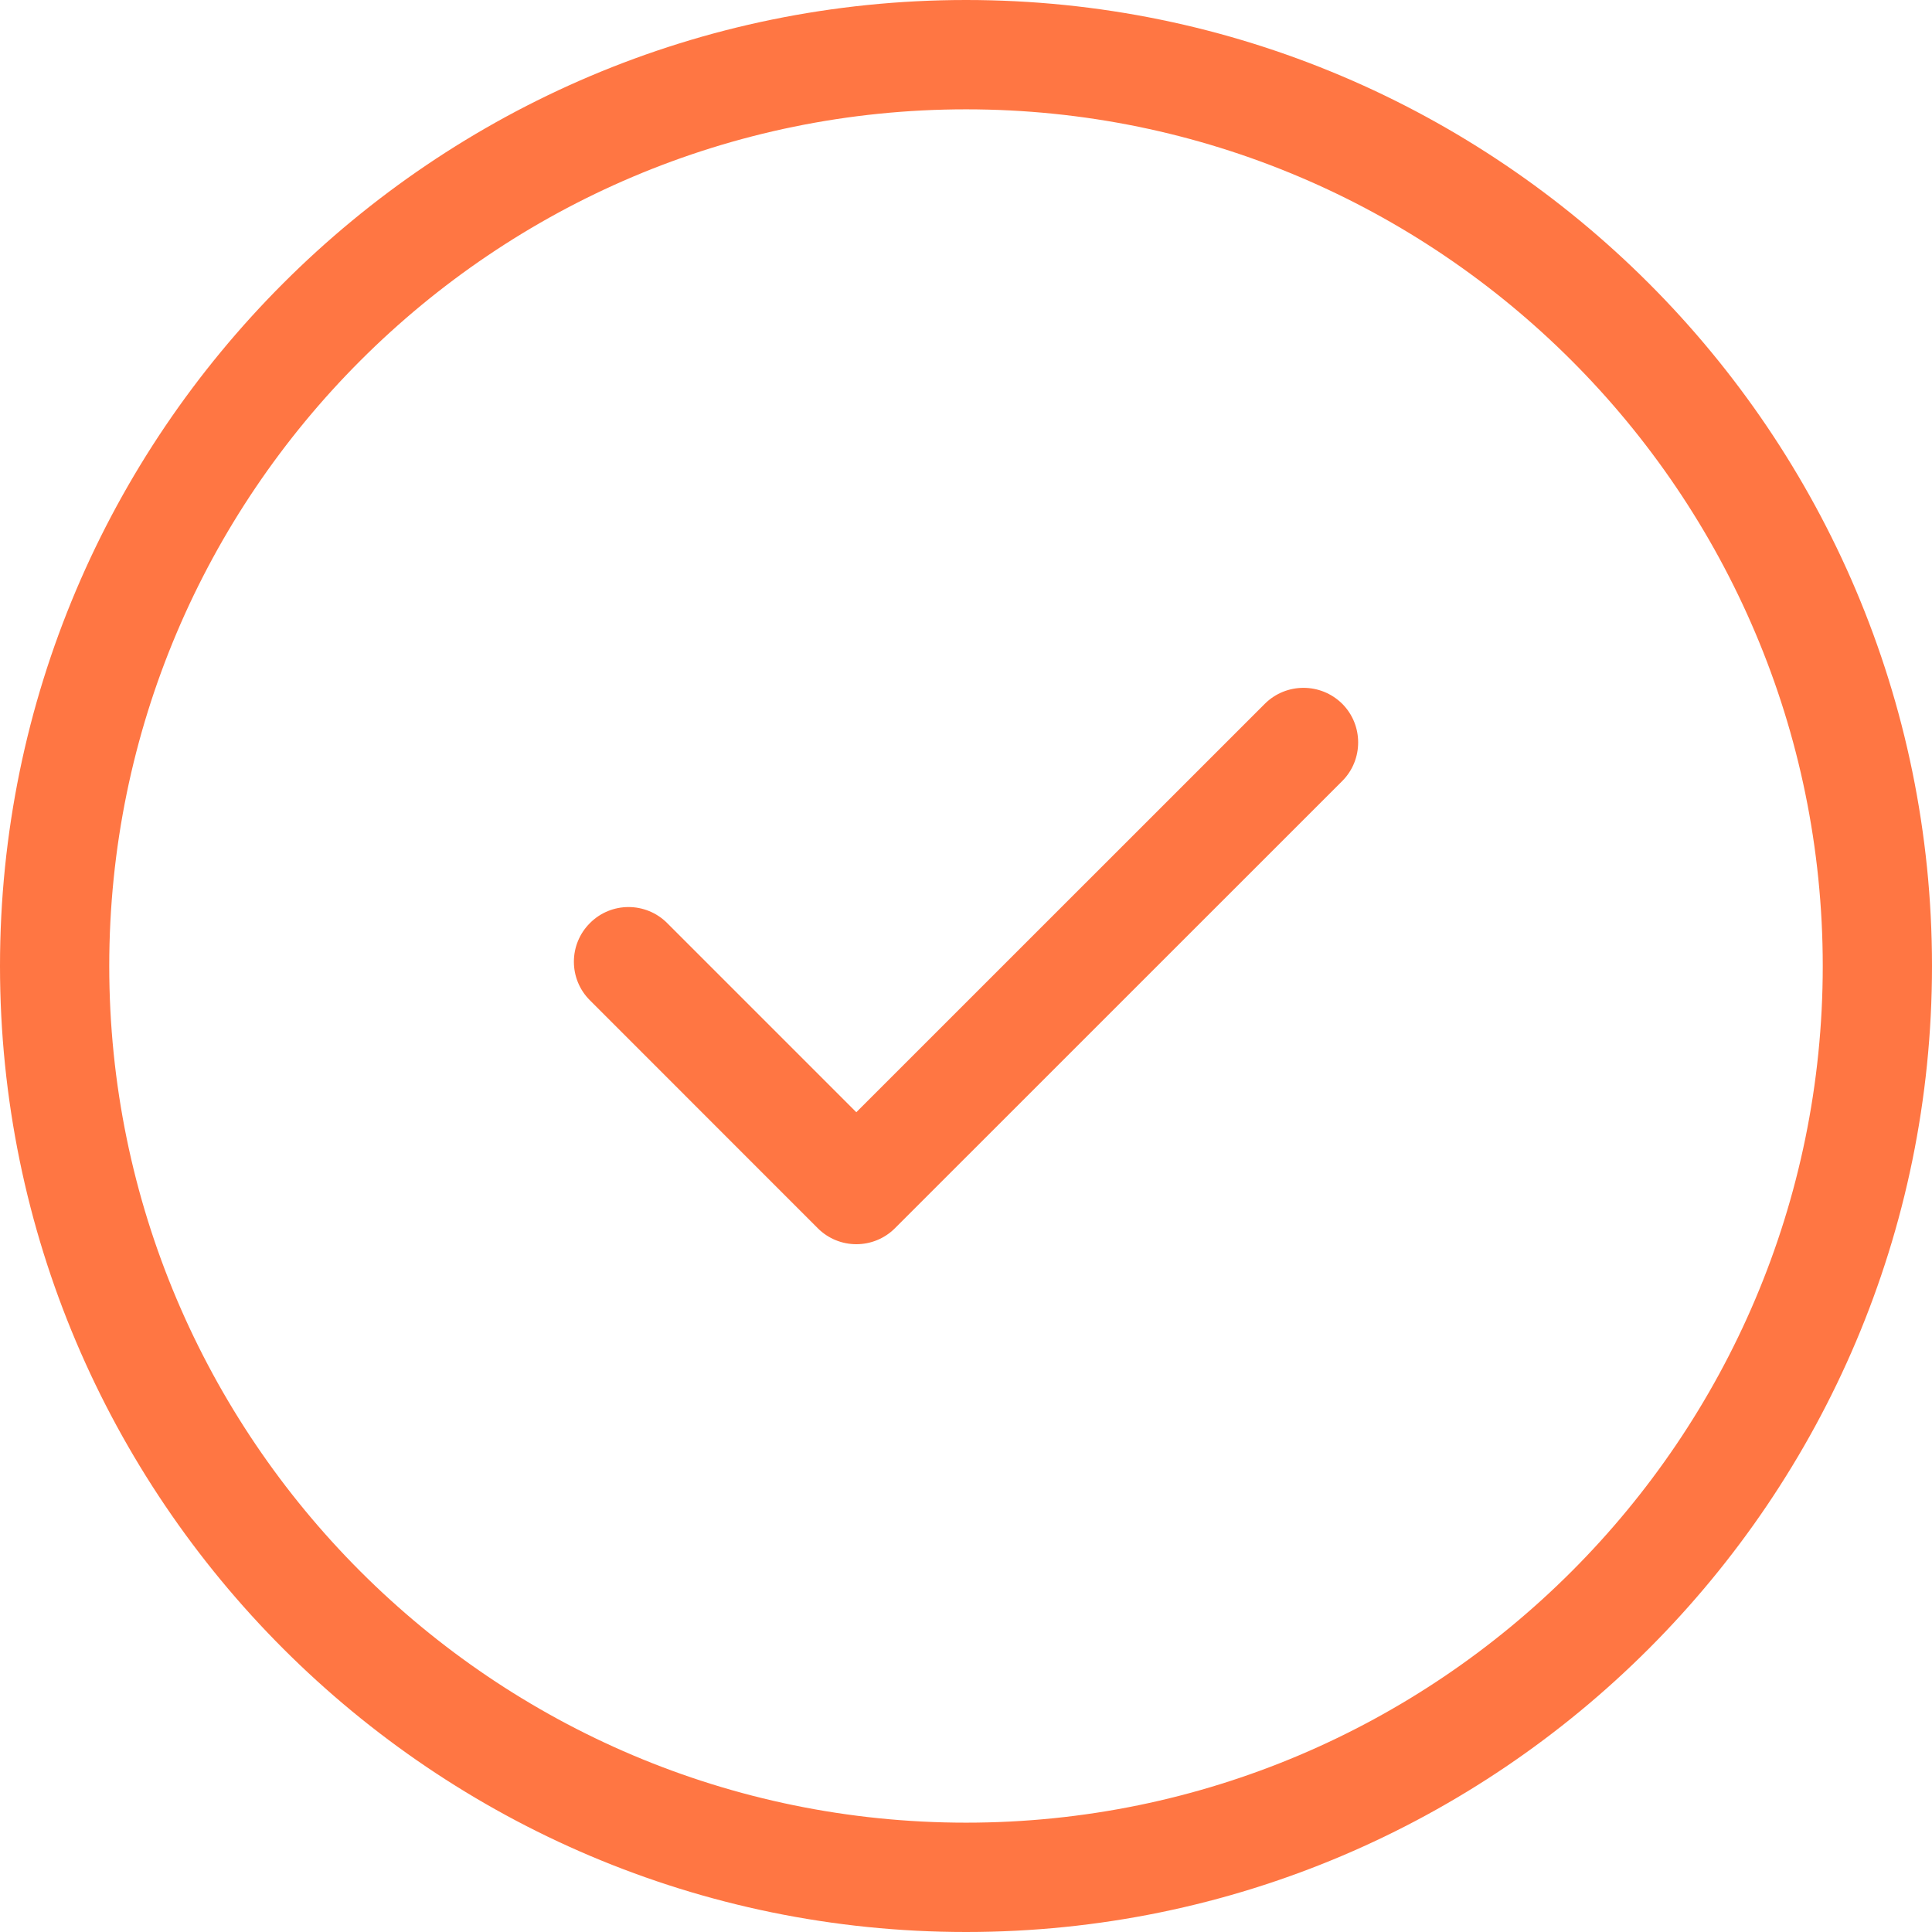
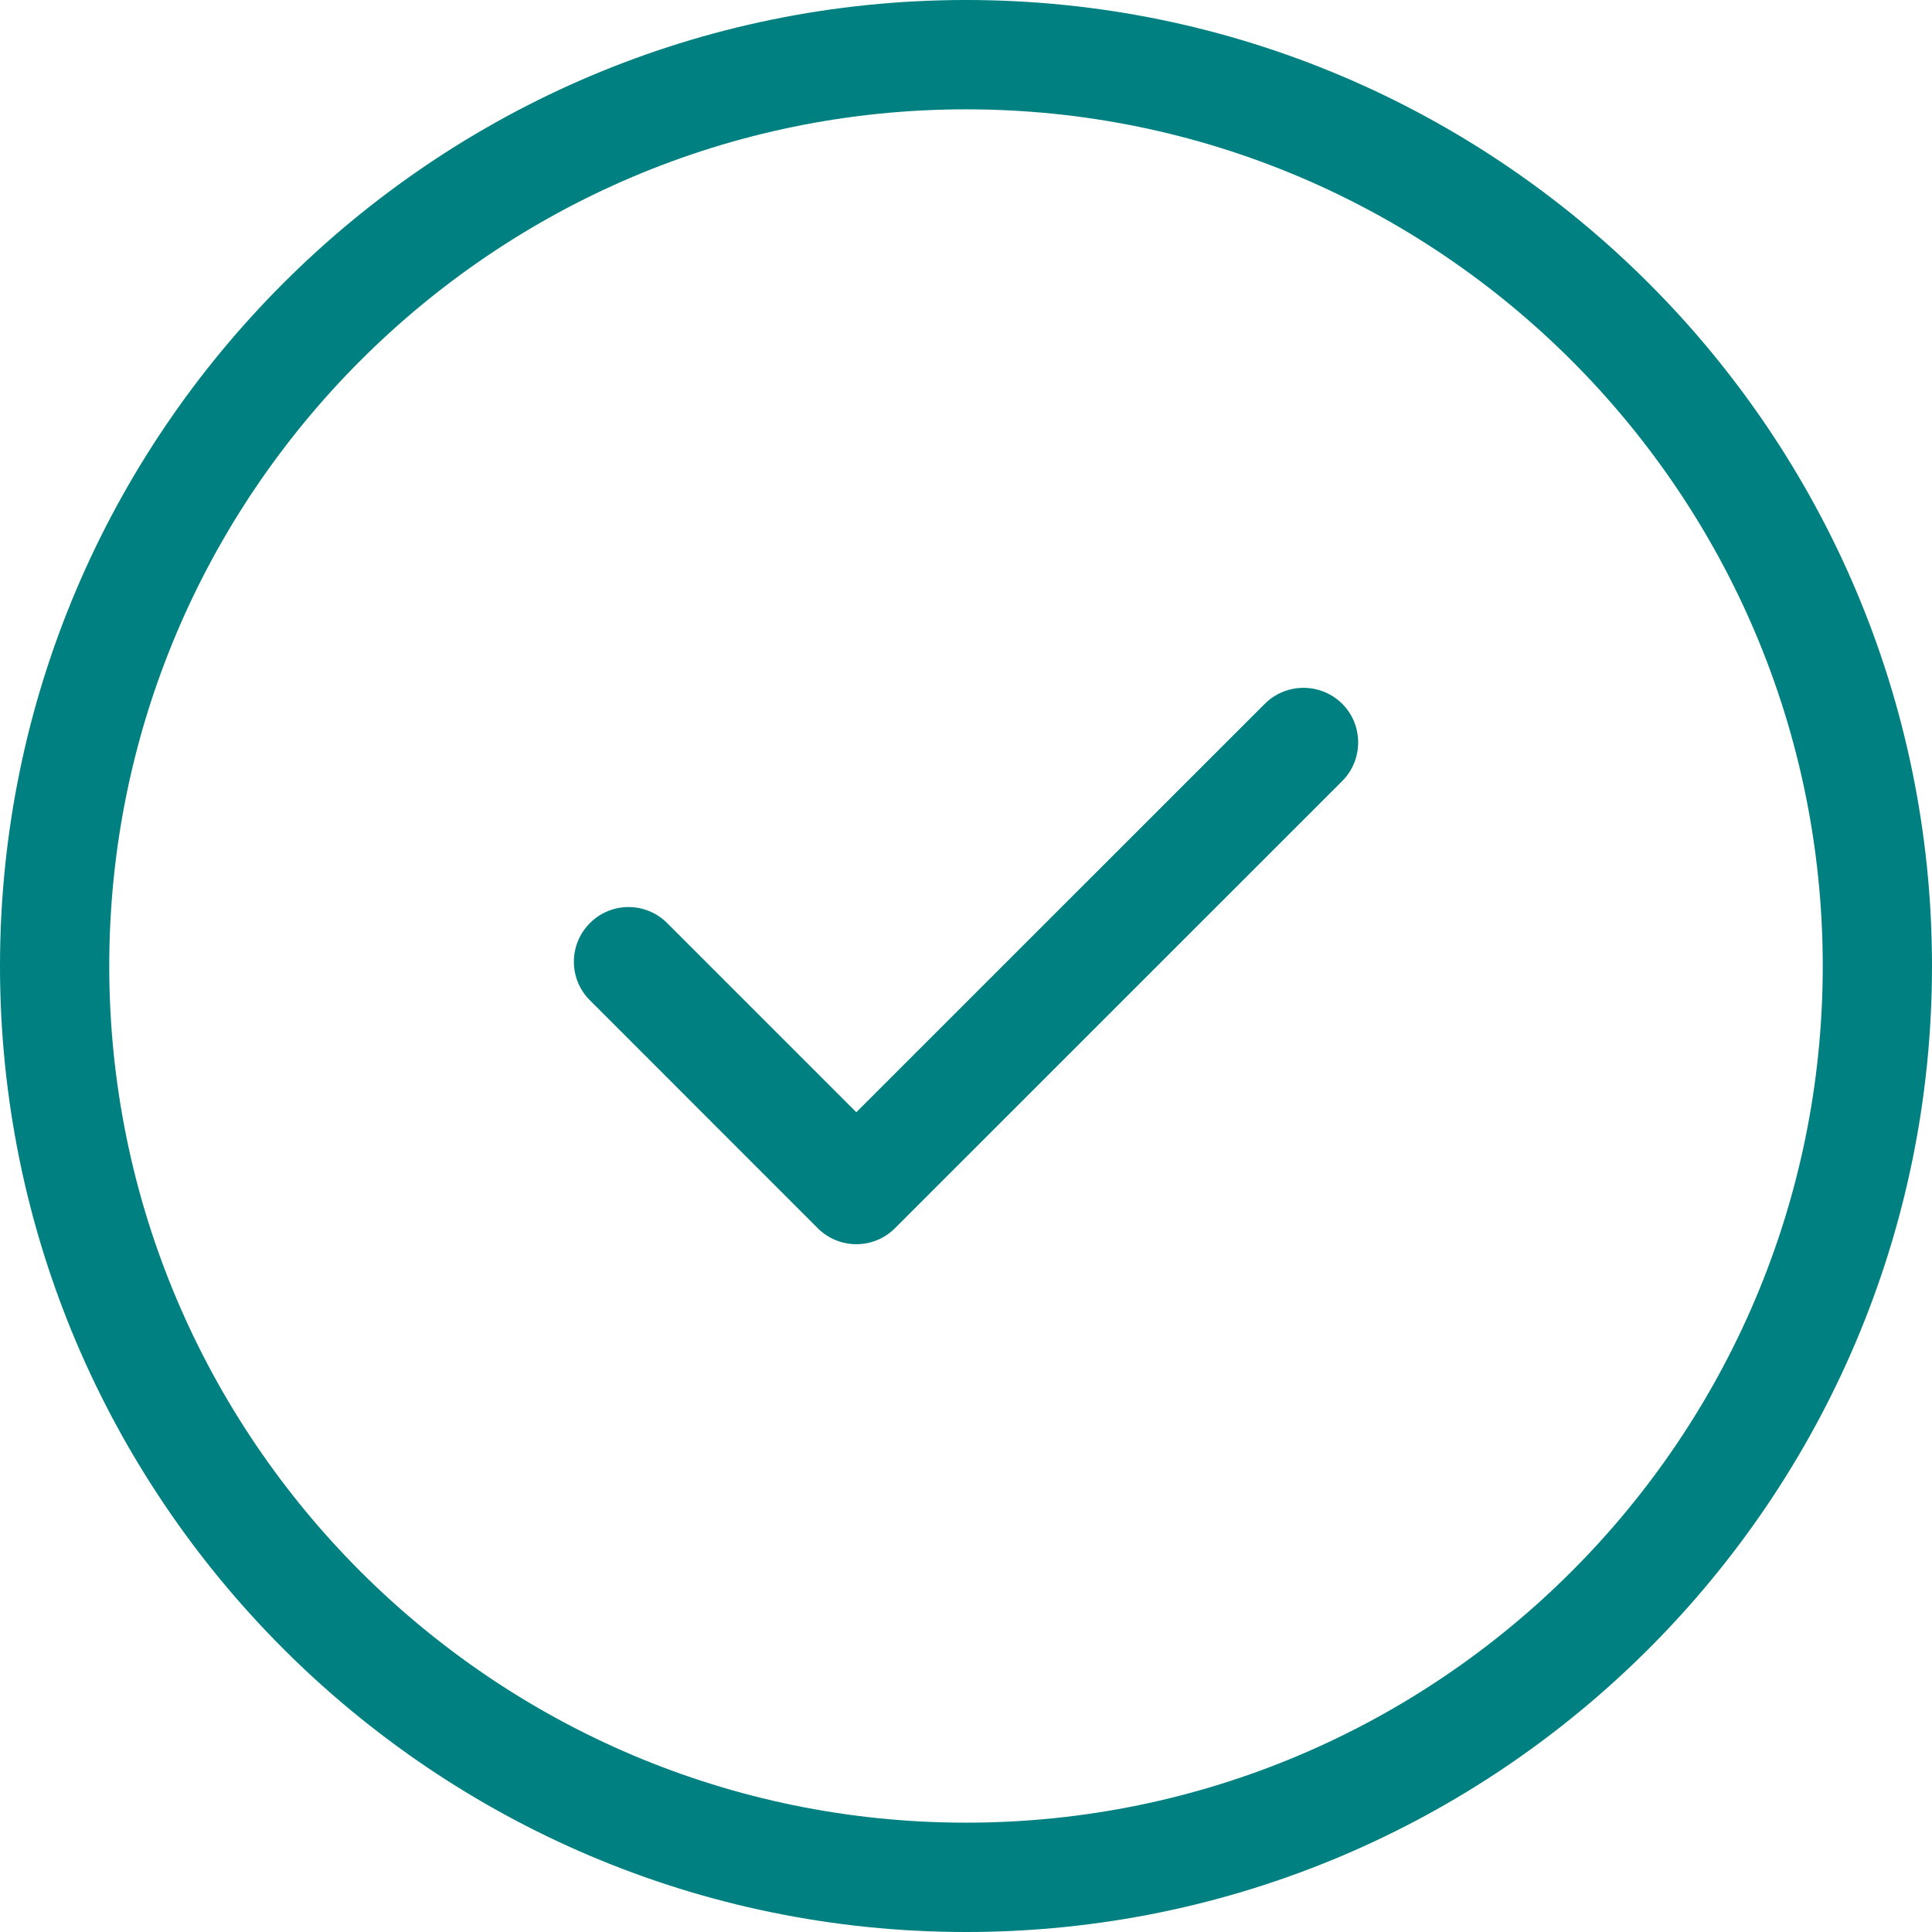
<svg xmlns="http://www.w3.org/2000/svg" width="22" height="22" viewBox="0 0 22 22" fill="none">
-   <path fill-rule="evenodd" clip-rule="evenodd" d="M20.756 11C20.756 5.62 16.379 1.245 11.001 1.245C5.621 1.245 1.244 5.62 1.244 11C1.244 16.38 5.621 20.755 11.001 20.755C16.379 20.755 20.756 16.38 20.756 11ZM22 11C22 17.066 17.065 22 11.001 22C4.935 22 0 17.066 0 11C0 4.934 4.935 0 11.001 0C17.065 0 22 4.934 22 11ZM15.284 8.014C15.526 8.256 15.526 8.652 15.284 8.894L10.191 13.986C10.07 14.107 9.911 14.168 9.751 14.168C9.592 14.168 9.433 14.107 9.312 13.986L6.718 11.391C6.474 11.149 6.474 10.754 6.718 10.511C6.96 10.268 7.354 10.268 7.597 10.511L9.751 12.665L14.403 8.014C14.646 7.772 15.04 7.772 15.284 8.014Z" fill="#FF7643" />
+   <path fill-rule="evenodd" clip-rule="evenodd" d="M20.756 11C20.756 5.62 16.379 1.245 11.001 1.245C5.621 1.245 1.244 5.62 1.244 11C1.244 16.38 5.621 20.755 11.001 20.755C16.379 20.755 20.756 16.38 20.756 11ZM22 11C22 17.066 17.065 22 11.001 22C4.935 22 0 17.066 0 11C0 4.934 4.935 0 11.001 0C17.065 0 22 4.934 22 11ZM15.284 8.014C15.526 8.256 15.526 8.652 15.284 8.894L10.191 13.986C10.07 14.107 9.911 14.168 9.751 14.168C9.592 14.168 9.433 14.107 9.312 13.986L6.718 11.391C6.474 11.149 6.474 10.754 6.718 10.511C6.96 10.268 7.354 10.268 7.597 10.511L9.751 12.665L14.403 8.014C14.646 7.772 15.04 7.772 15.284 8.014Z" fill="#008080" />
</svg>
